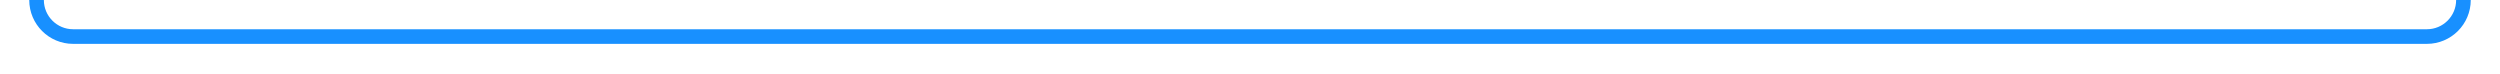
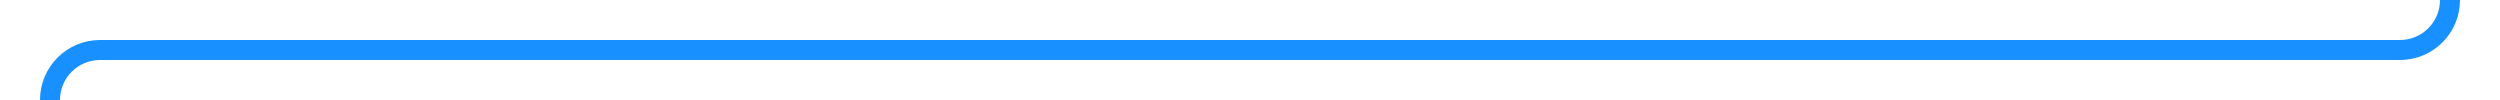
- <svg xmlns="http://www.w3.org/2000/svg" version="1.1" width="342px" height="10px" preserveAspectRatio="xMinYMid meet" viewBox="314 565  342 8">
-   <path d="M 651 279  L 651 564  A 5 5 0 0 1 646 569 L 324 569  A 5 5 0 0 1 319 564 L 319 539  " stroke-width="2" stroke="#1890ff" fill="none" />
-   <path d="M 314.707 544.107  L 319 539.814  L 323.293 544.107  L 324.707 542.693  L 319.707 537.693  L 319 536.986  L 318.293 537.693  L 313.293 542.693  L 314.707 544.107  Z " fill-rule="nonzero" fill="#1890ff" stroke="none" />
+ <svg xmlns="http://www.w3.org/2000/svg" version="1.1" width="250px" height="10px" preserveAspectRatio="xMinYMid meet" viewBox="504 166  250 8">
+   <path d="M 749 124  L 749 165  A 5 5 0 0 1 744 170 L 514 170  A 5 5 0 0 0 509 175 L 509 217  " stroke-width="2" stroke="#1890ff" fill="none" />
+   <path d="M 513.293 211.893  L 509 216.186  L 504.707 211.893  L 503.293 213.307  L 508.293 218.307  L 509 219.014  L 509.707 218.307  L 514.707 213.307  L 513.293 211.893  Z " fill-rule="nonzero" fill="#1890ff" stroke="none" />
</svg>
